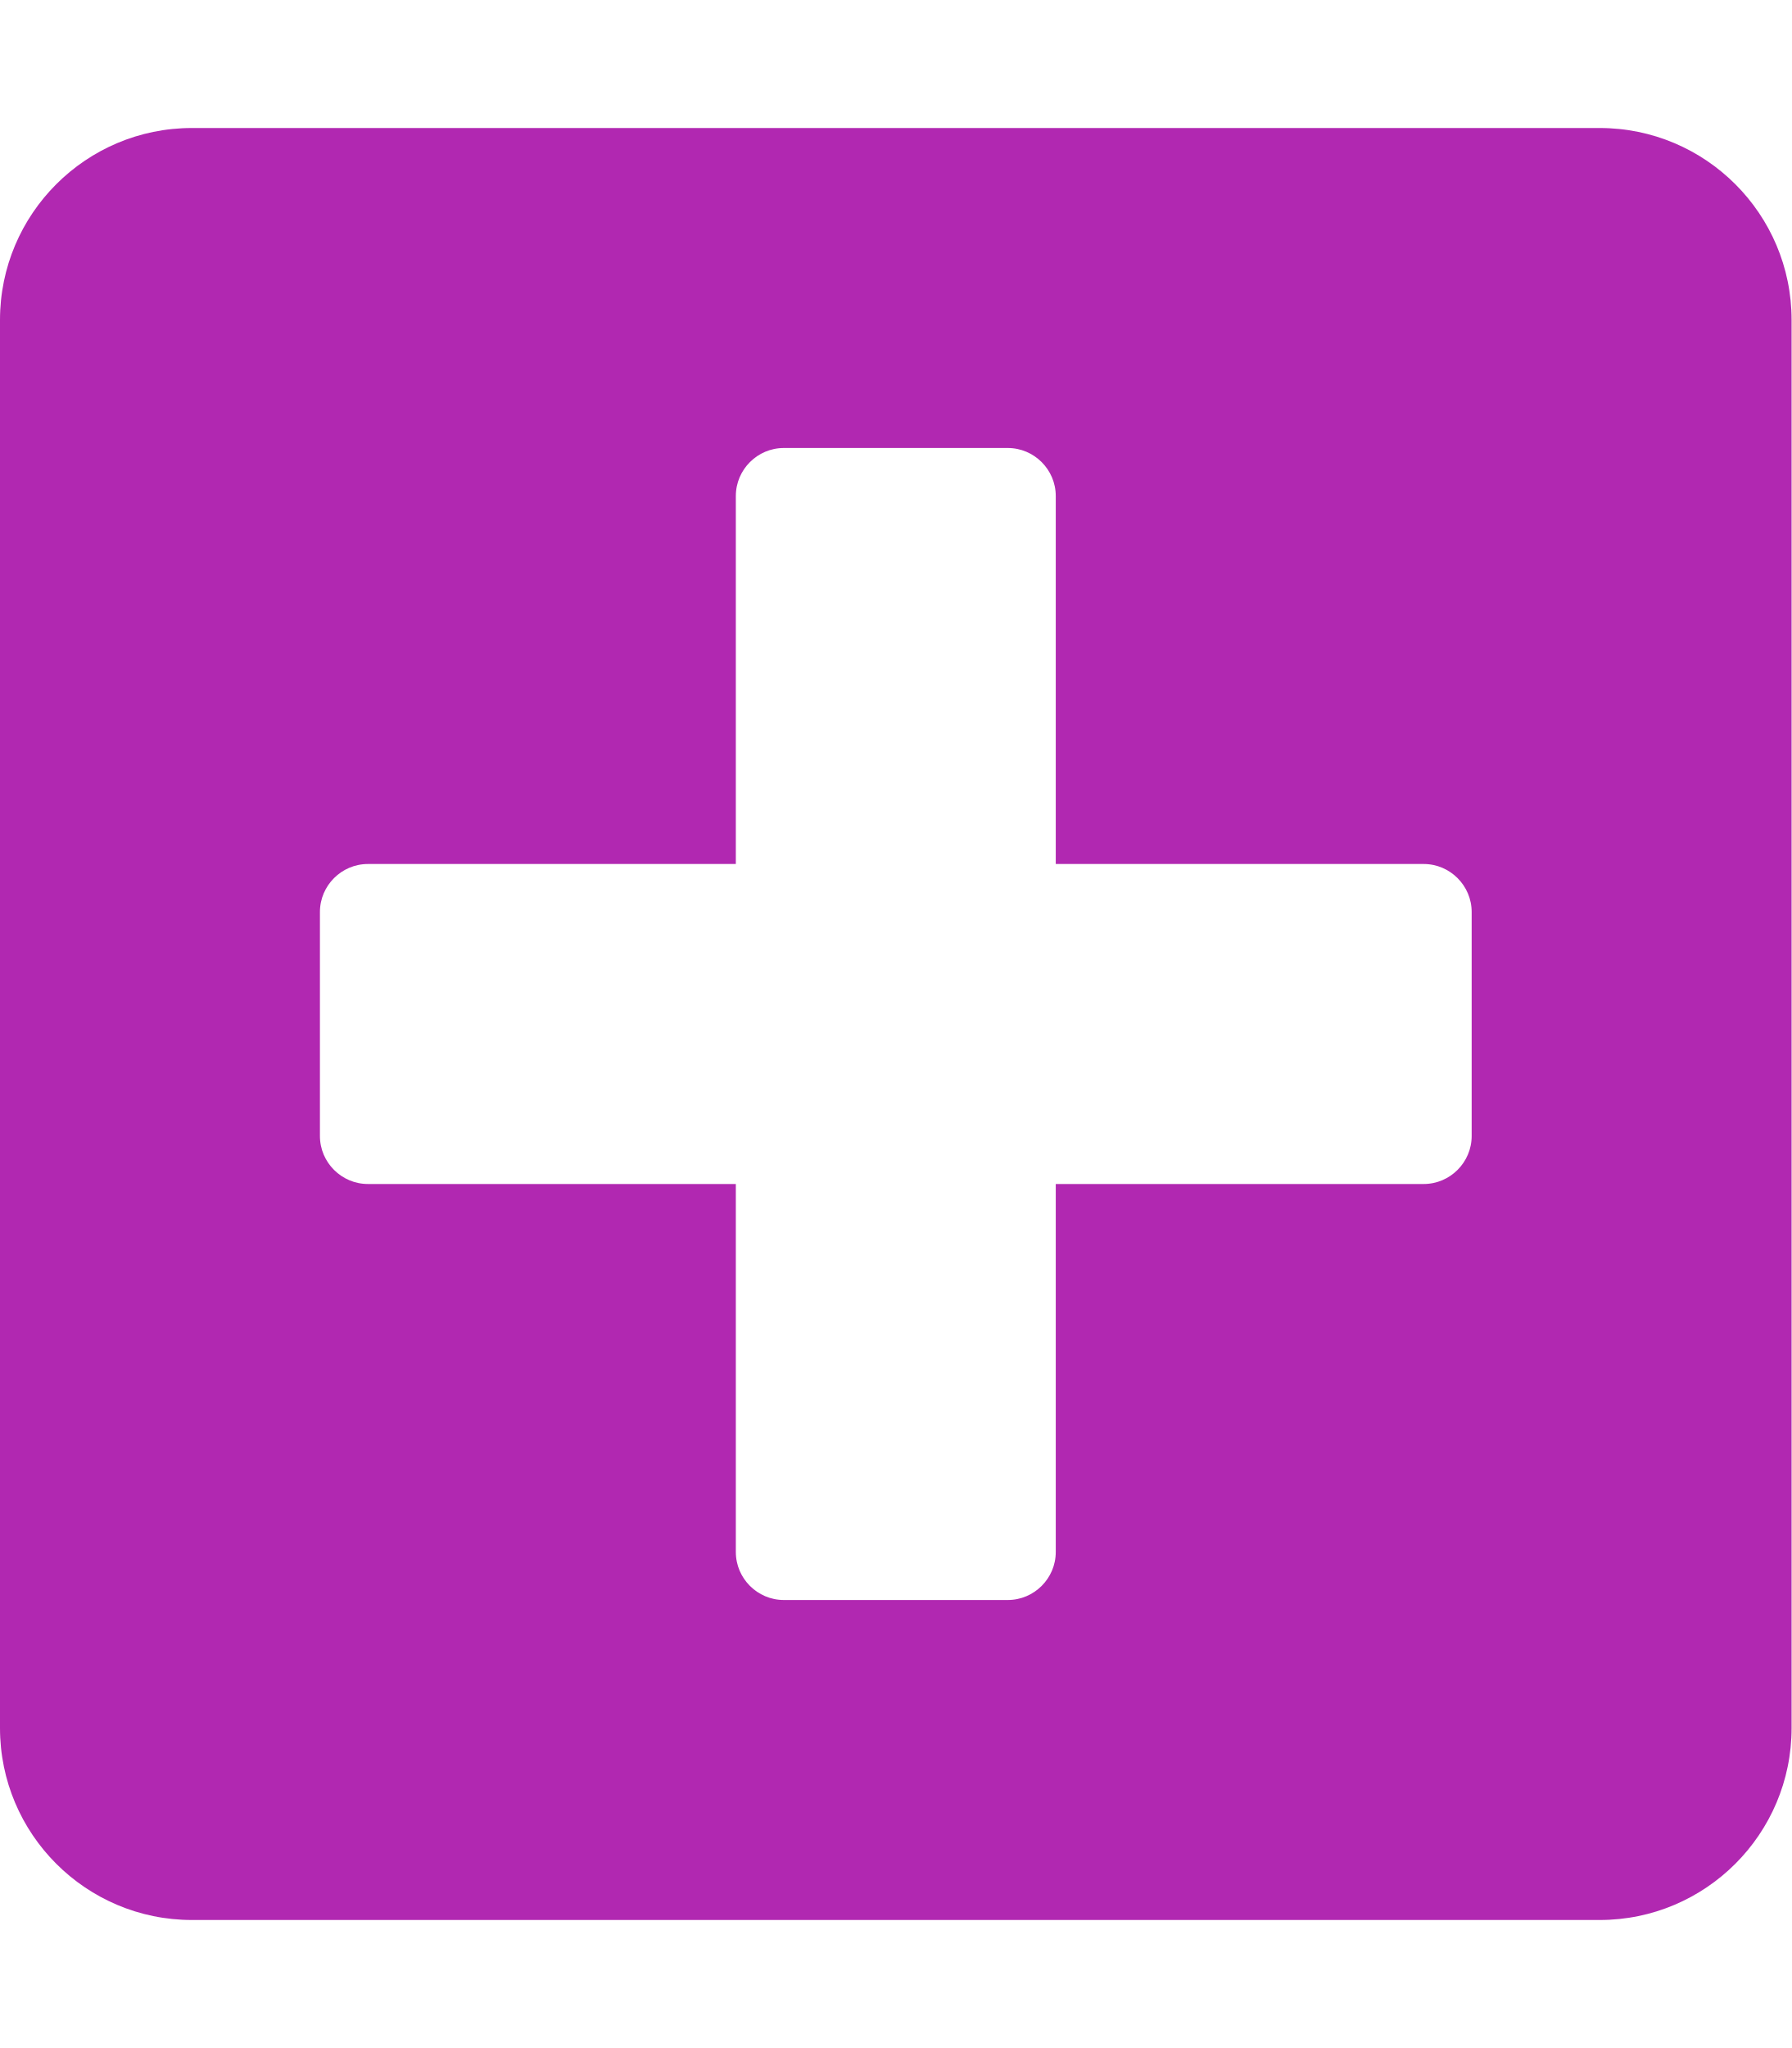
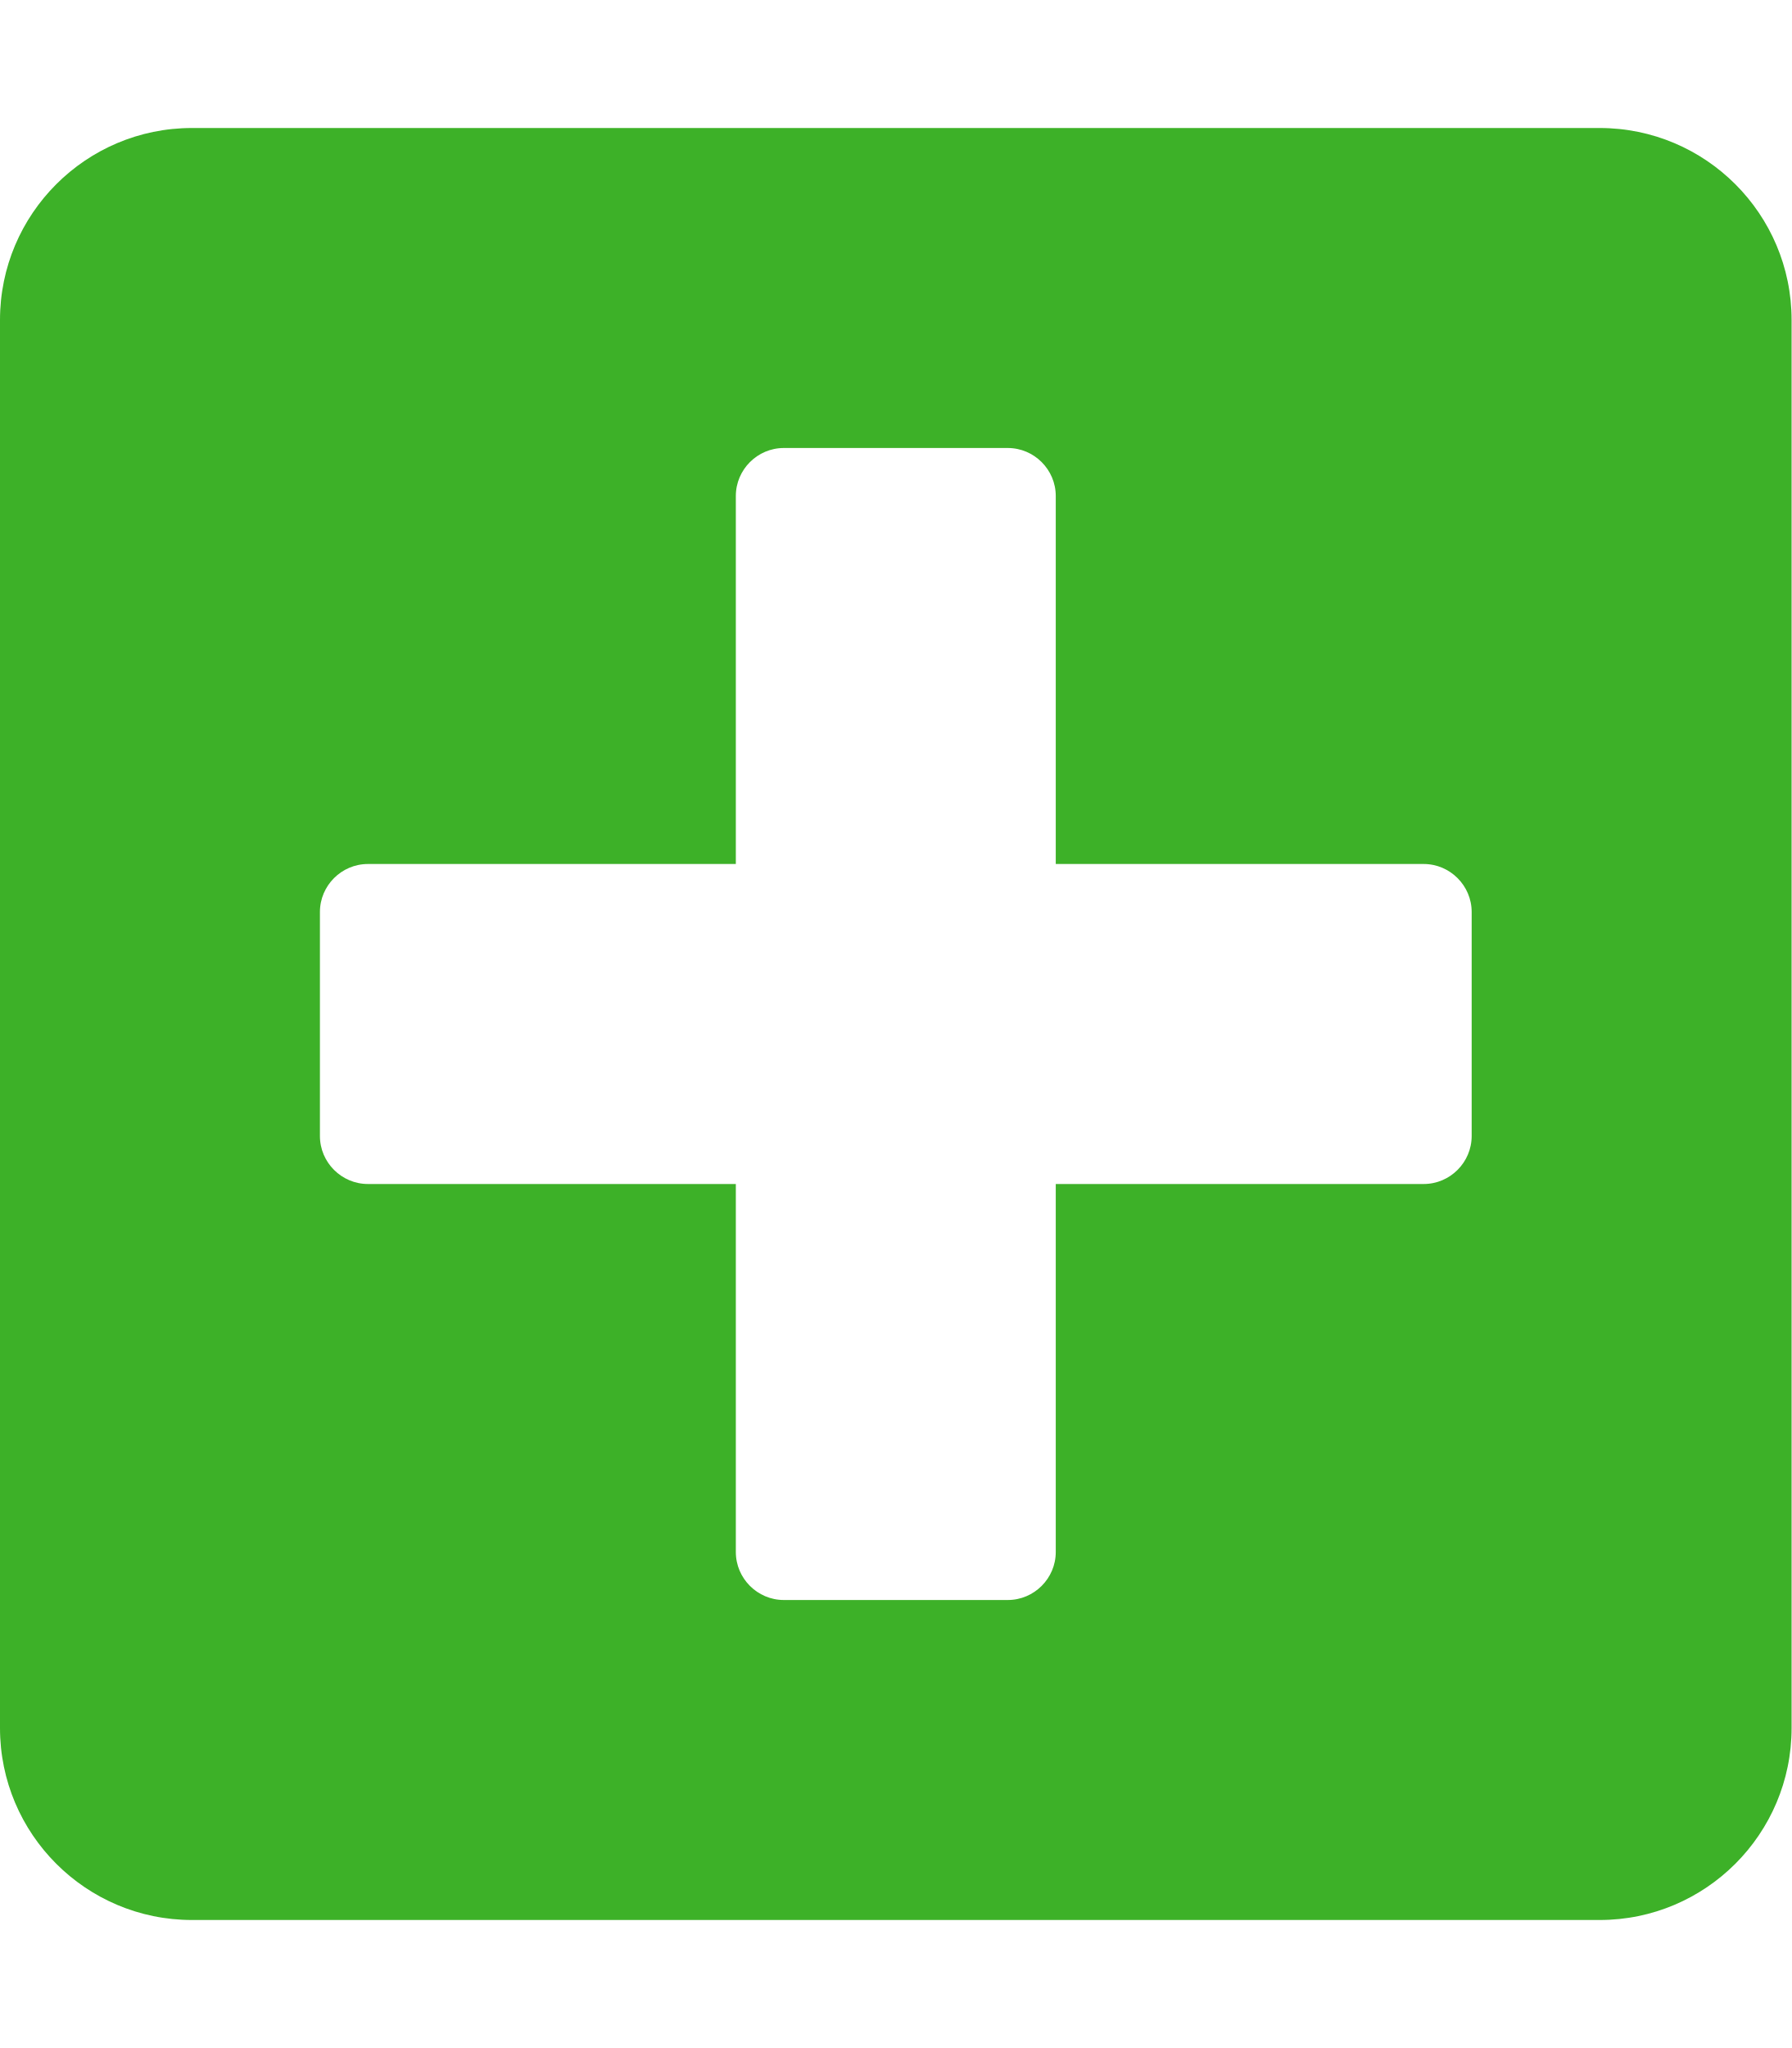
<svg xmlns="http://www.w3.org/2000/svg" aria-hidden="true" focusable="false" data-prefix="fas" data-icon="plus-square" class="svg-inline--fa fa-plus-square fa-w-14" role="img" viewBox="0 0 448 512">
-   <path fill="#b128b1" d="M400 32H48C21.5 32 0 53.5 0 80v352c0 26.5 21.5 48 48 48h352c26.5 0 48-21.5 48-48V80c0-26.5-21.5-48-48-48zm-32 252c0 6.6-5.4 12-12 12h-92v92c0 6.6-5.4 12-12 12h-56c-6.6 0-12-5.4-12-12v-92H92c-6.6 0-12-5.4-12-12v-56c0-6.6 5.4-12 12-12h92v-92c0-6.6 5.4-12 12-12h56c6.6 0 12 5.4 12 12v92h92c6.6 0 12 5.4 12 12v56z" />
+   <path fill="#3db128" d="M400 32H48C21.5 32 0 53.5 0 80v352c0 26.5 21.5 48 48 48h352c26.5 0 48-21.5 48-48V80c0-26.5-21.5-48-48-48zm-32 252c0 6.6-5.4 12-12 12h-92v92c0 6.6-5.4 12-12 12h-56c-6.6 0-12-5.4-12-12v-92H92c-6.6 0-12-5.4-12-12v-56c0-6.6 5.4-12 12-12h92v-92c0-6.6 5.4-12 12-12h56c6.6 0 12 5.4 12 12v92h92c6.6 0 12 5.4 12 12v56z" />
</svg>
